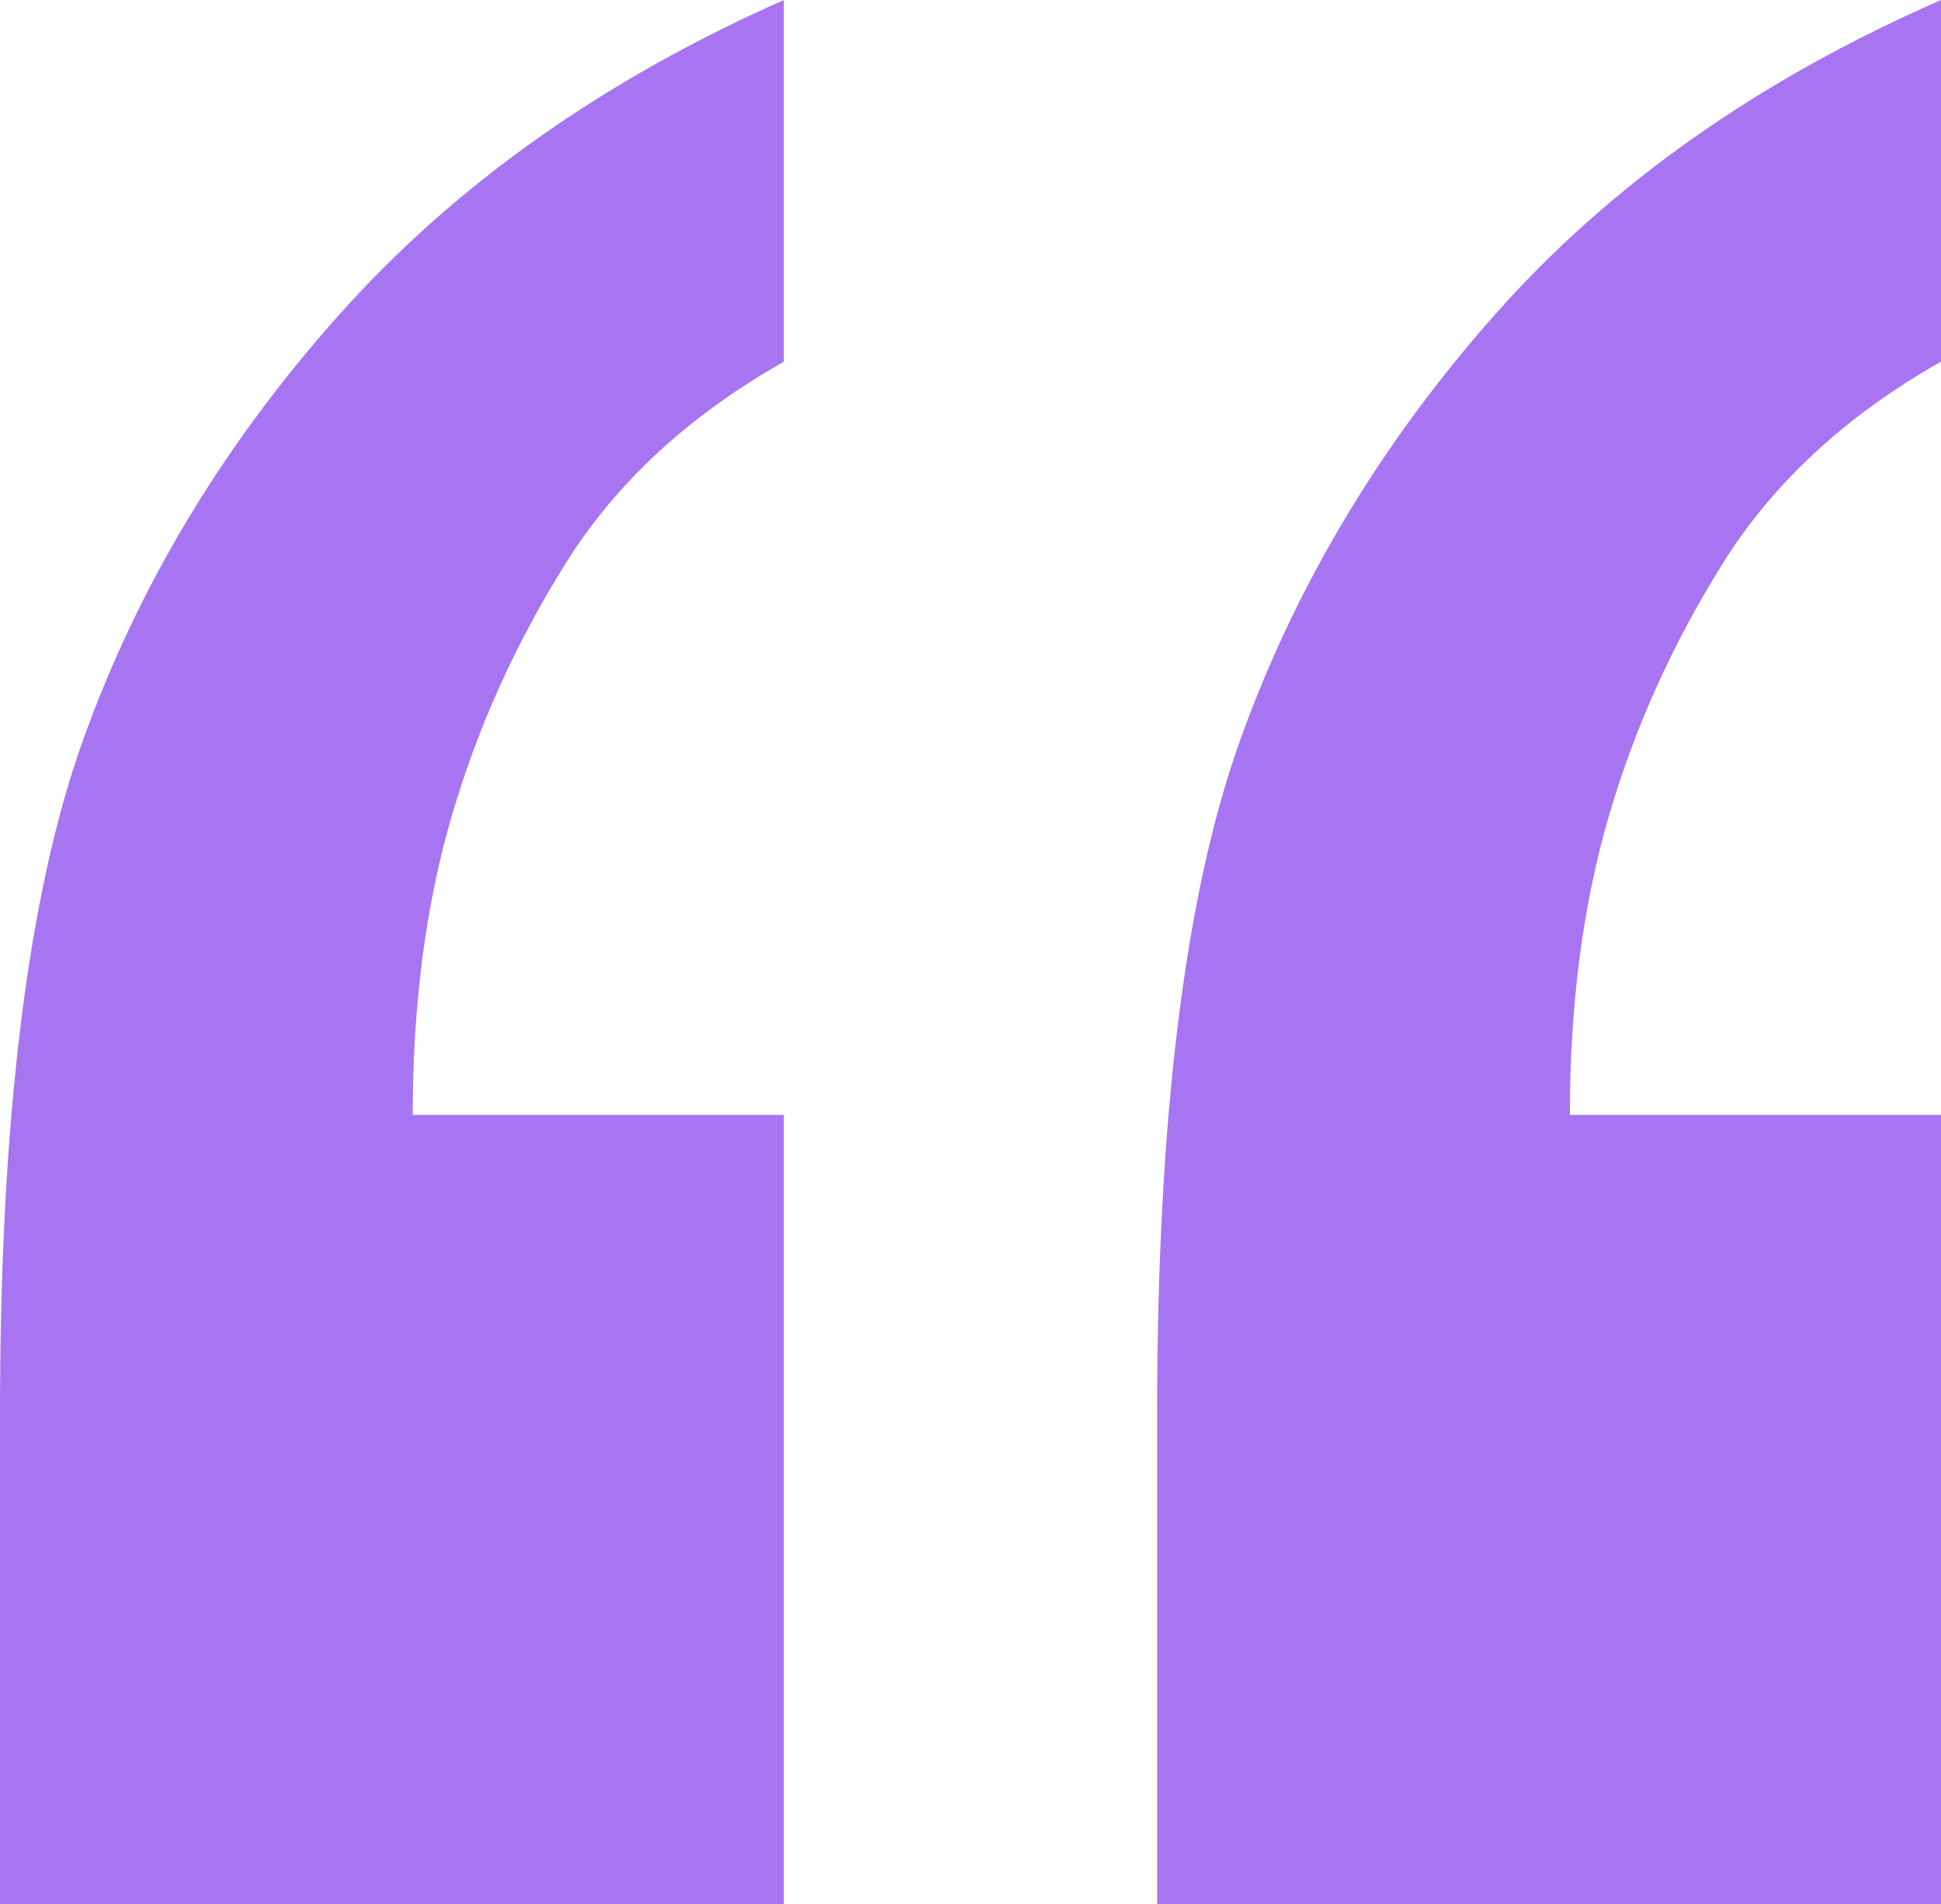
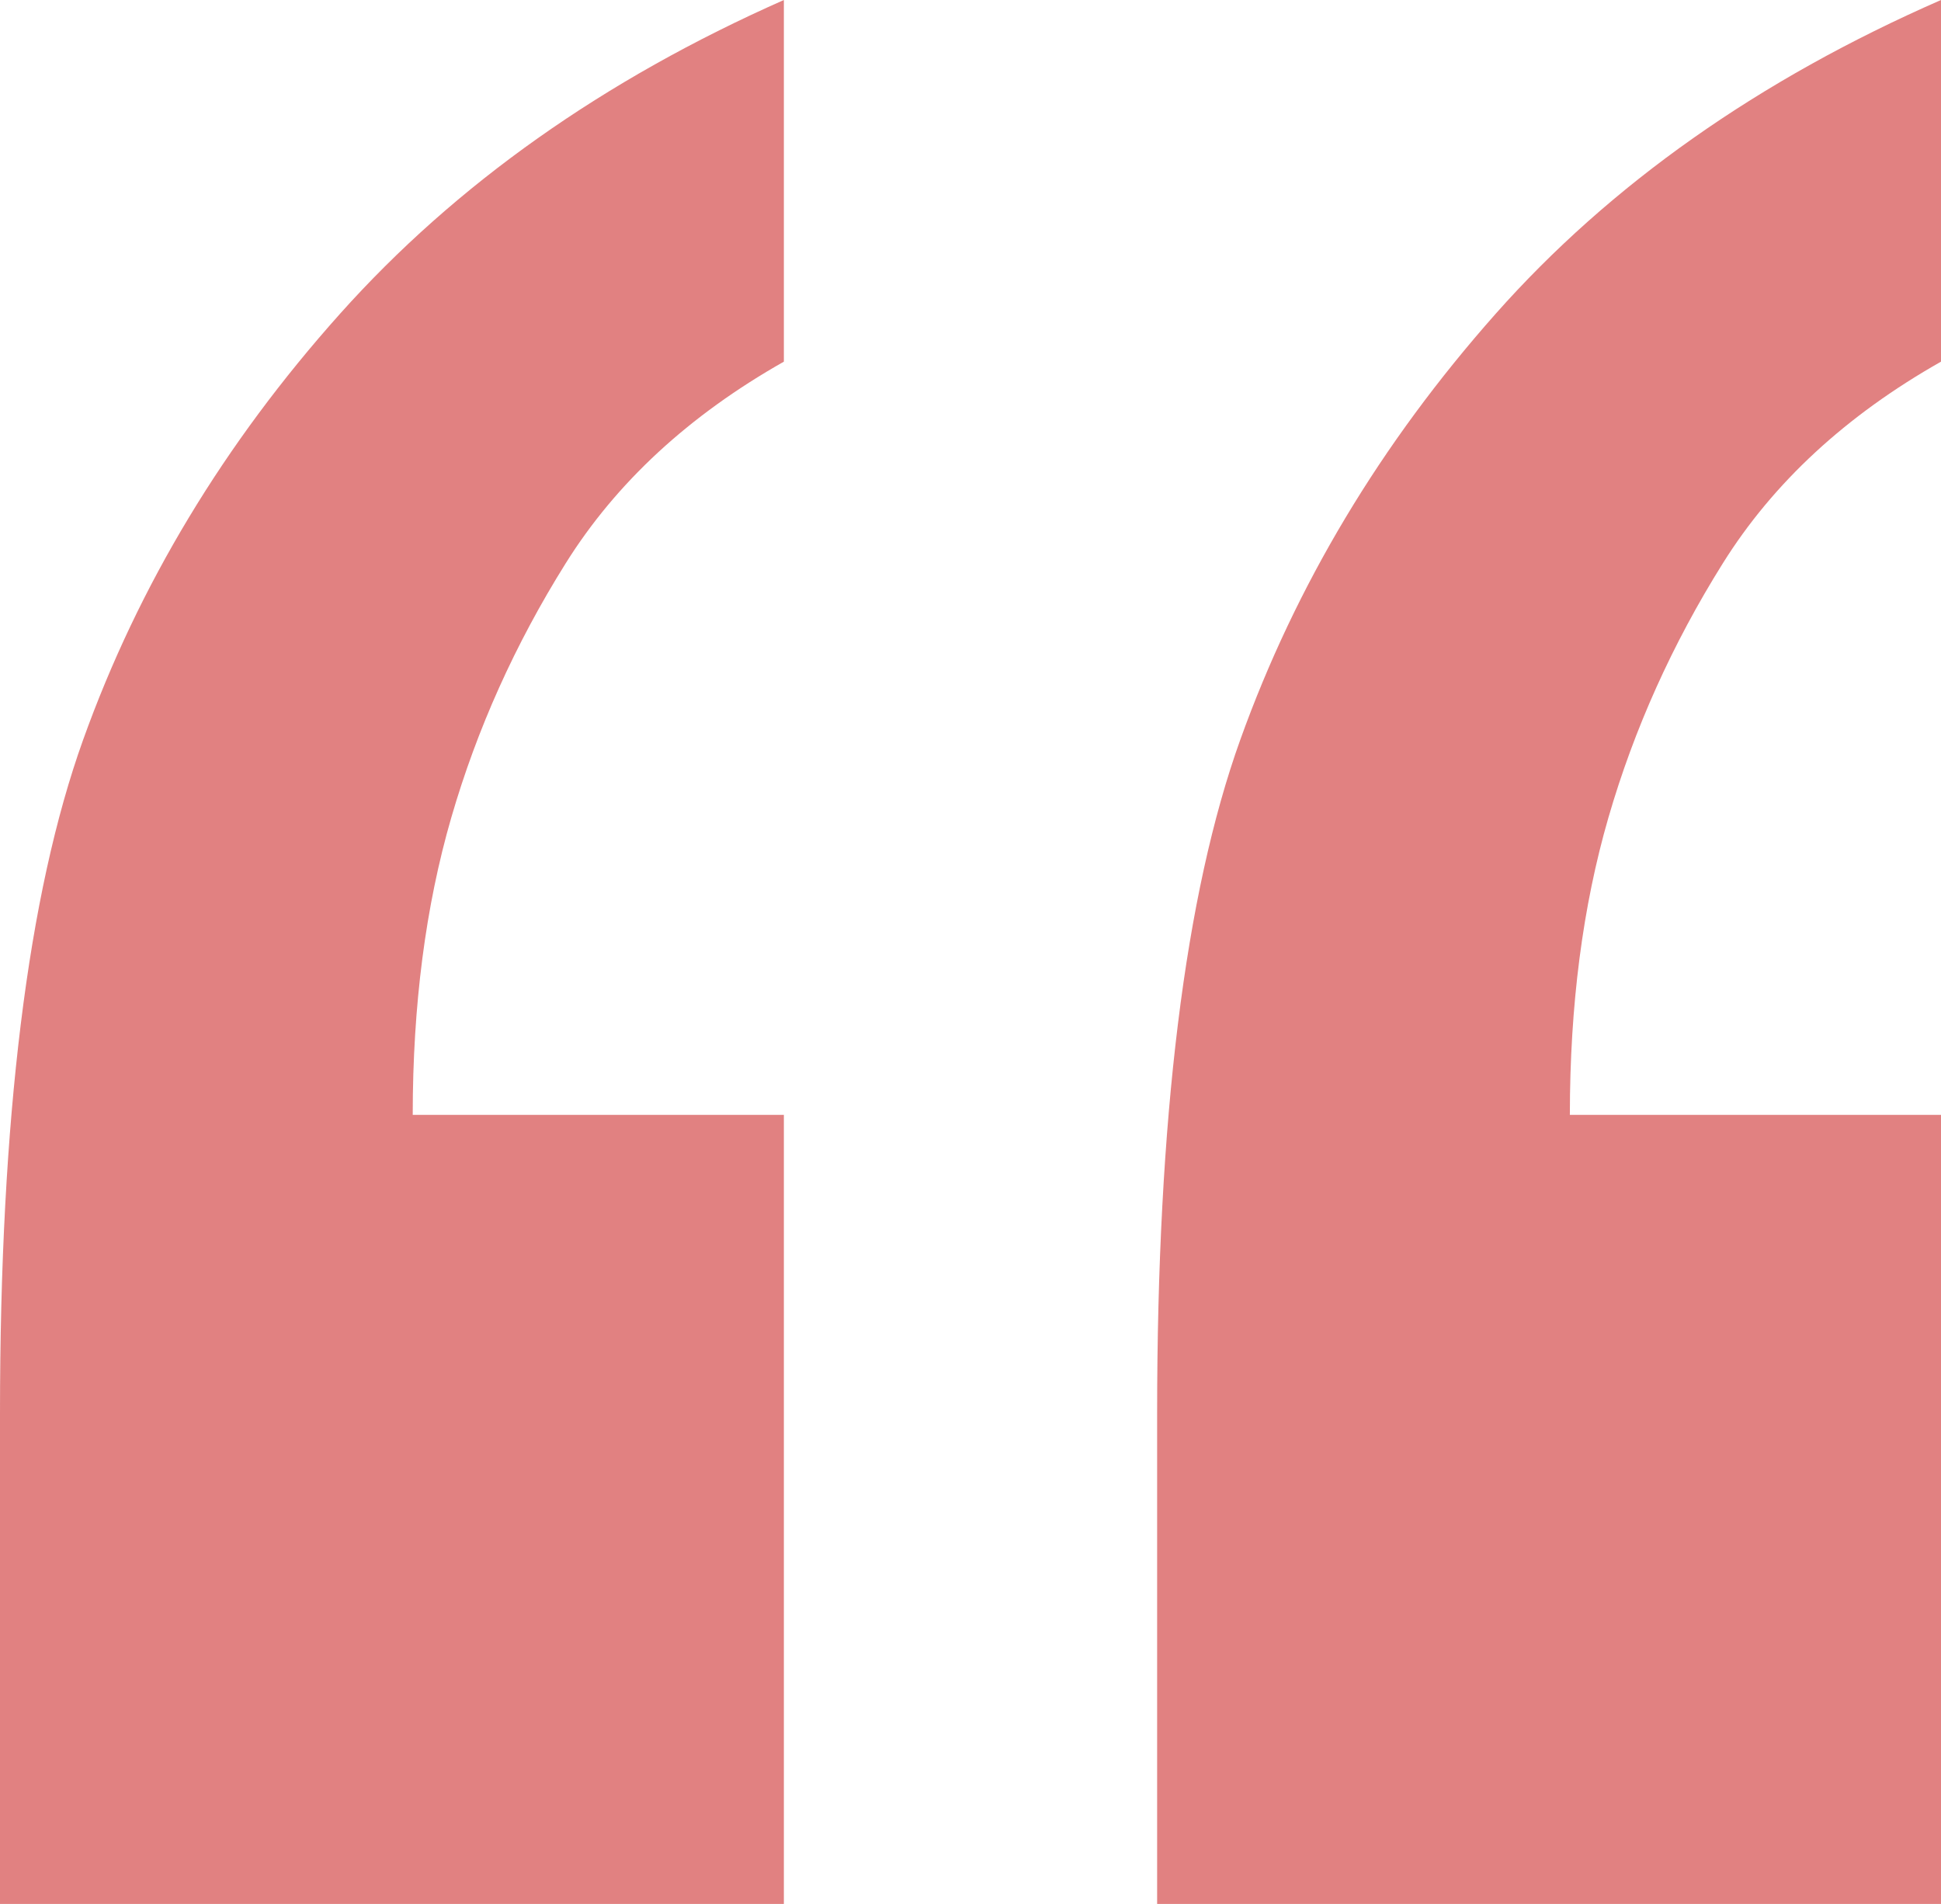
<svg xmlns="http://www.w3.org/2000/svg" width="104" height="102">
-   <path d="M104 102V59.727H84.114c0-5.871.689-11.182 2.068-15.933 1.379-4.75 3.42-9.287 6.125-13.61C95.01 25.86 98.909 22.257 104 19.375V0c-9.758 4.27-17.712 9.874-23.864 16.813-6.151 6.939-10.712 14.545-13.681 22.818C63.485 47.904 62 59.941 62 75.74V102h42zm-62 0V59.727H22.114c0-5.871.689-11.182 2.068-15.933 1.379-4.75 3.42-9.287 6.125-13.61C33.01 25.86 36.909 22.257 42 19.375V0c-9.652 4.27-17.58 9.874-23.784 16.813C12.01 23.752 7.424 31.358 4.455 39.631 1.485 47.904 0 59.941 0 75.74V102h42z" fill="#A775F1" fill-rule="nonzero" />
+   <path d="M104 102V59.727H84.114c0-5.871.689-11.182 2.068-15.933 1.379-4.75 3.42-9.287 6.125-13.61C95.01 25.86 98.909 22.257 104 19.375V0c-9.758 4.27-17.712 9.874-23.864 16.813-6.151 6.939-10.712 14.545-13.681 22.818C63.485 47.904 62 59.941 62 75.74V102h42zm-62 0V59.727H22.114c0-5.871.689-11.182 2.068-15.933 1.379-4.75 3.42-9.287 6.125-13.61C33.01 25.86 36.909 22.257 42 19.375V0c-9.652 4.27-17.58 9.874-23.784 16.813C12.01 23.752 7.424 31.358 4.455 39.631 1.485 47.904 0 59.941 0 75.74V102h42z" fill="#df7878ee" fill-rule="nonzero" />
</svg>
